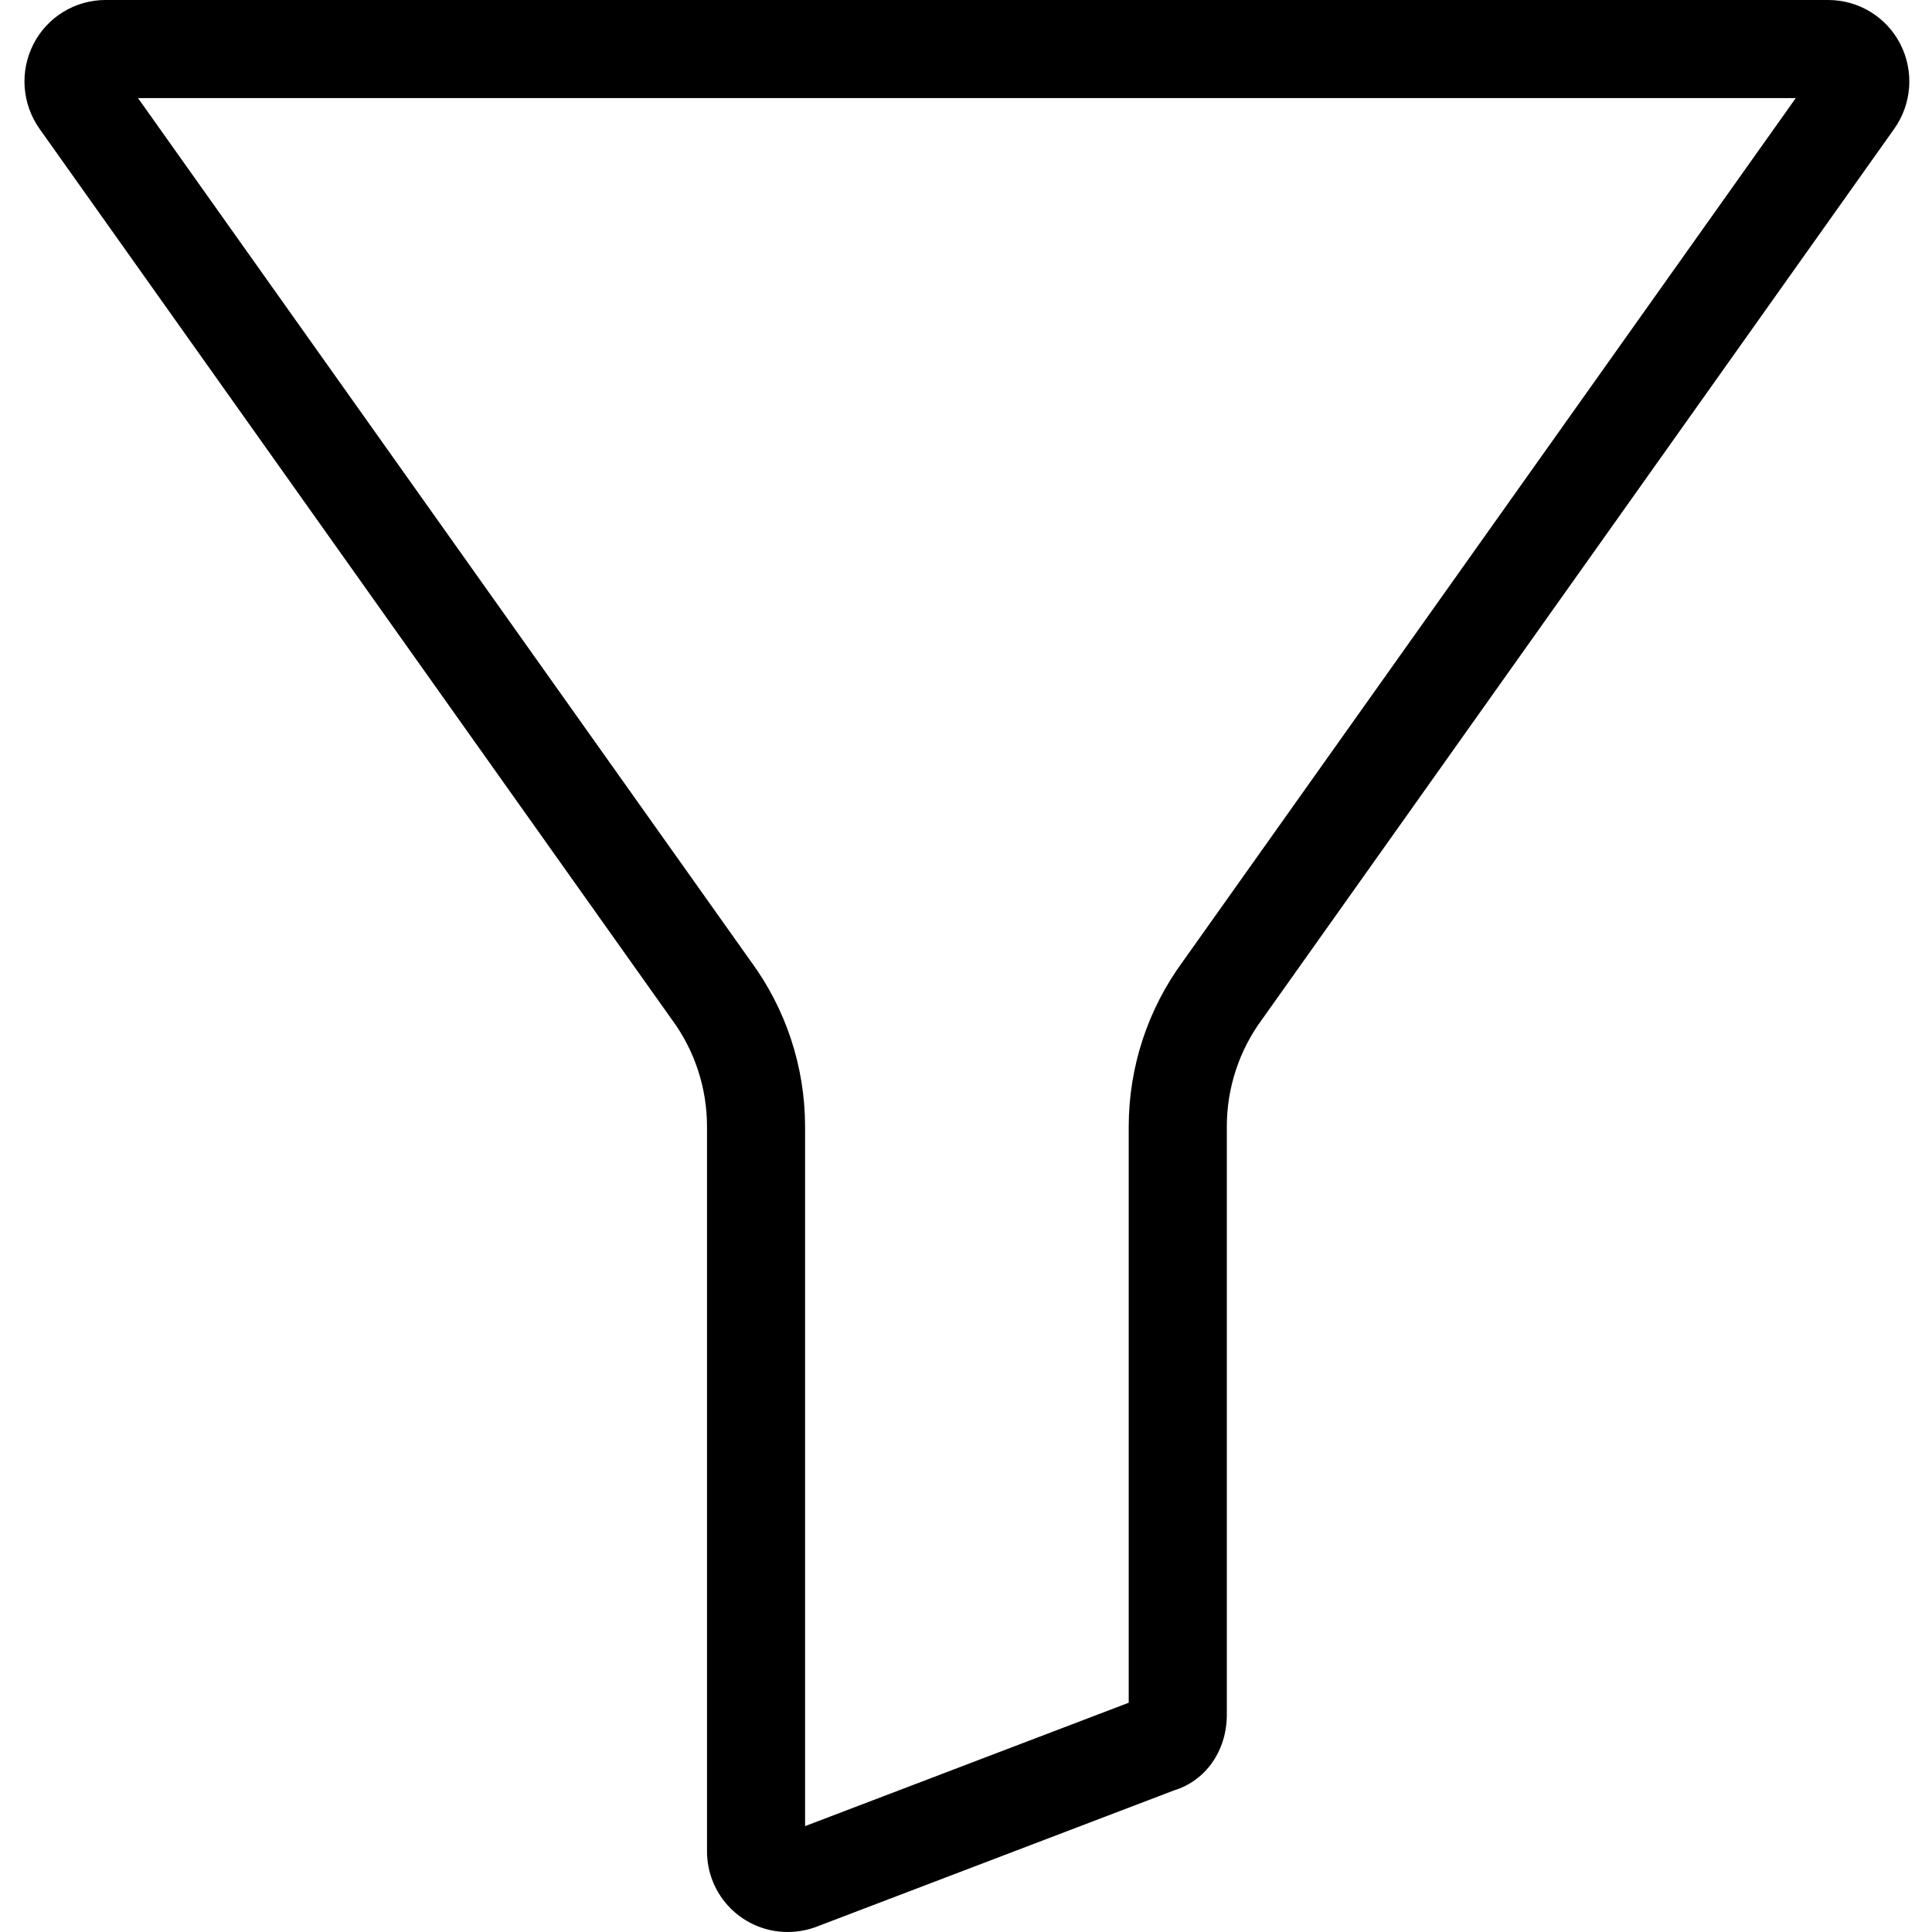
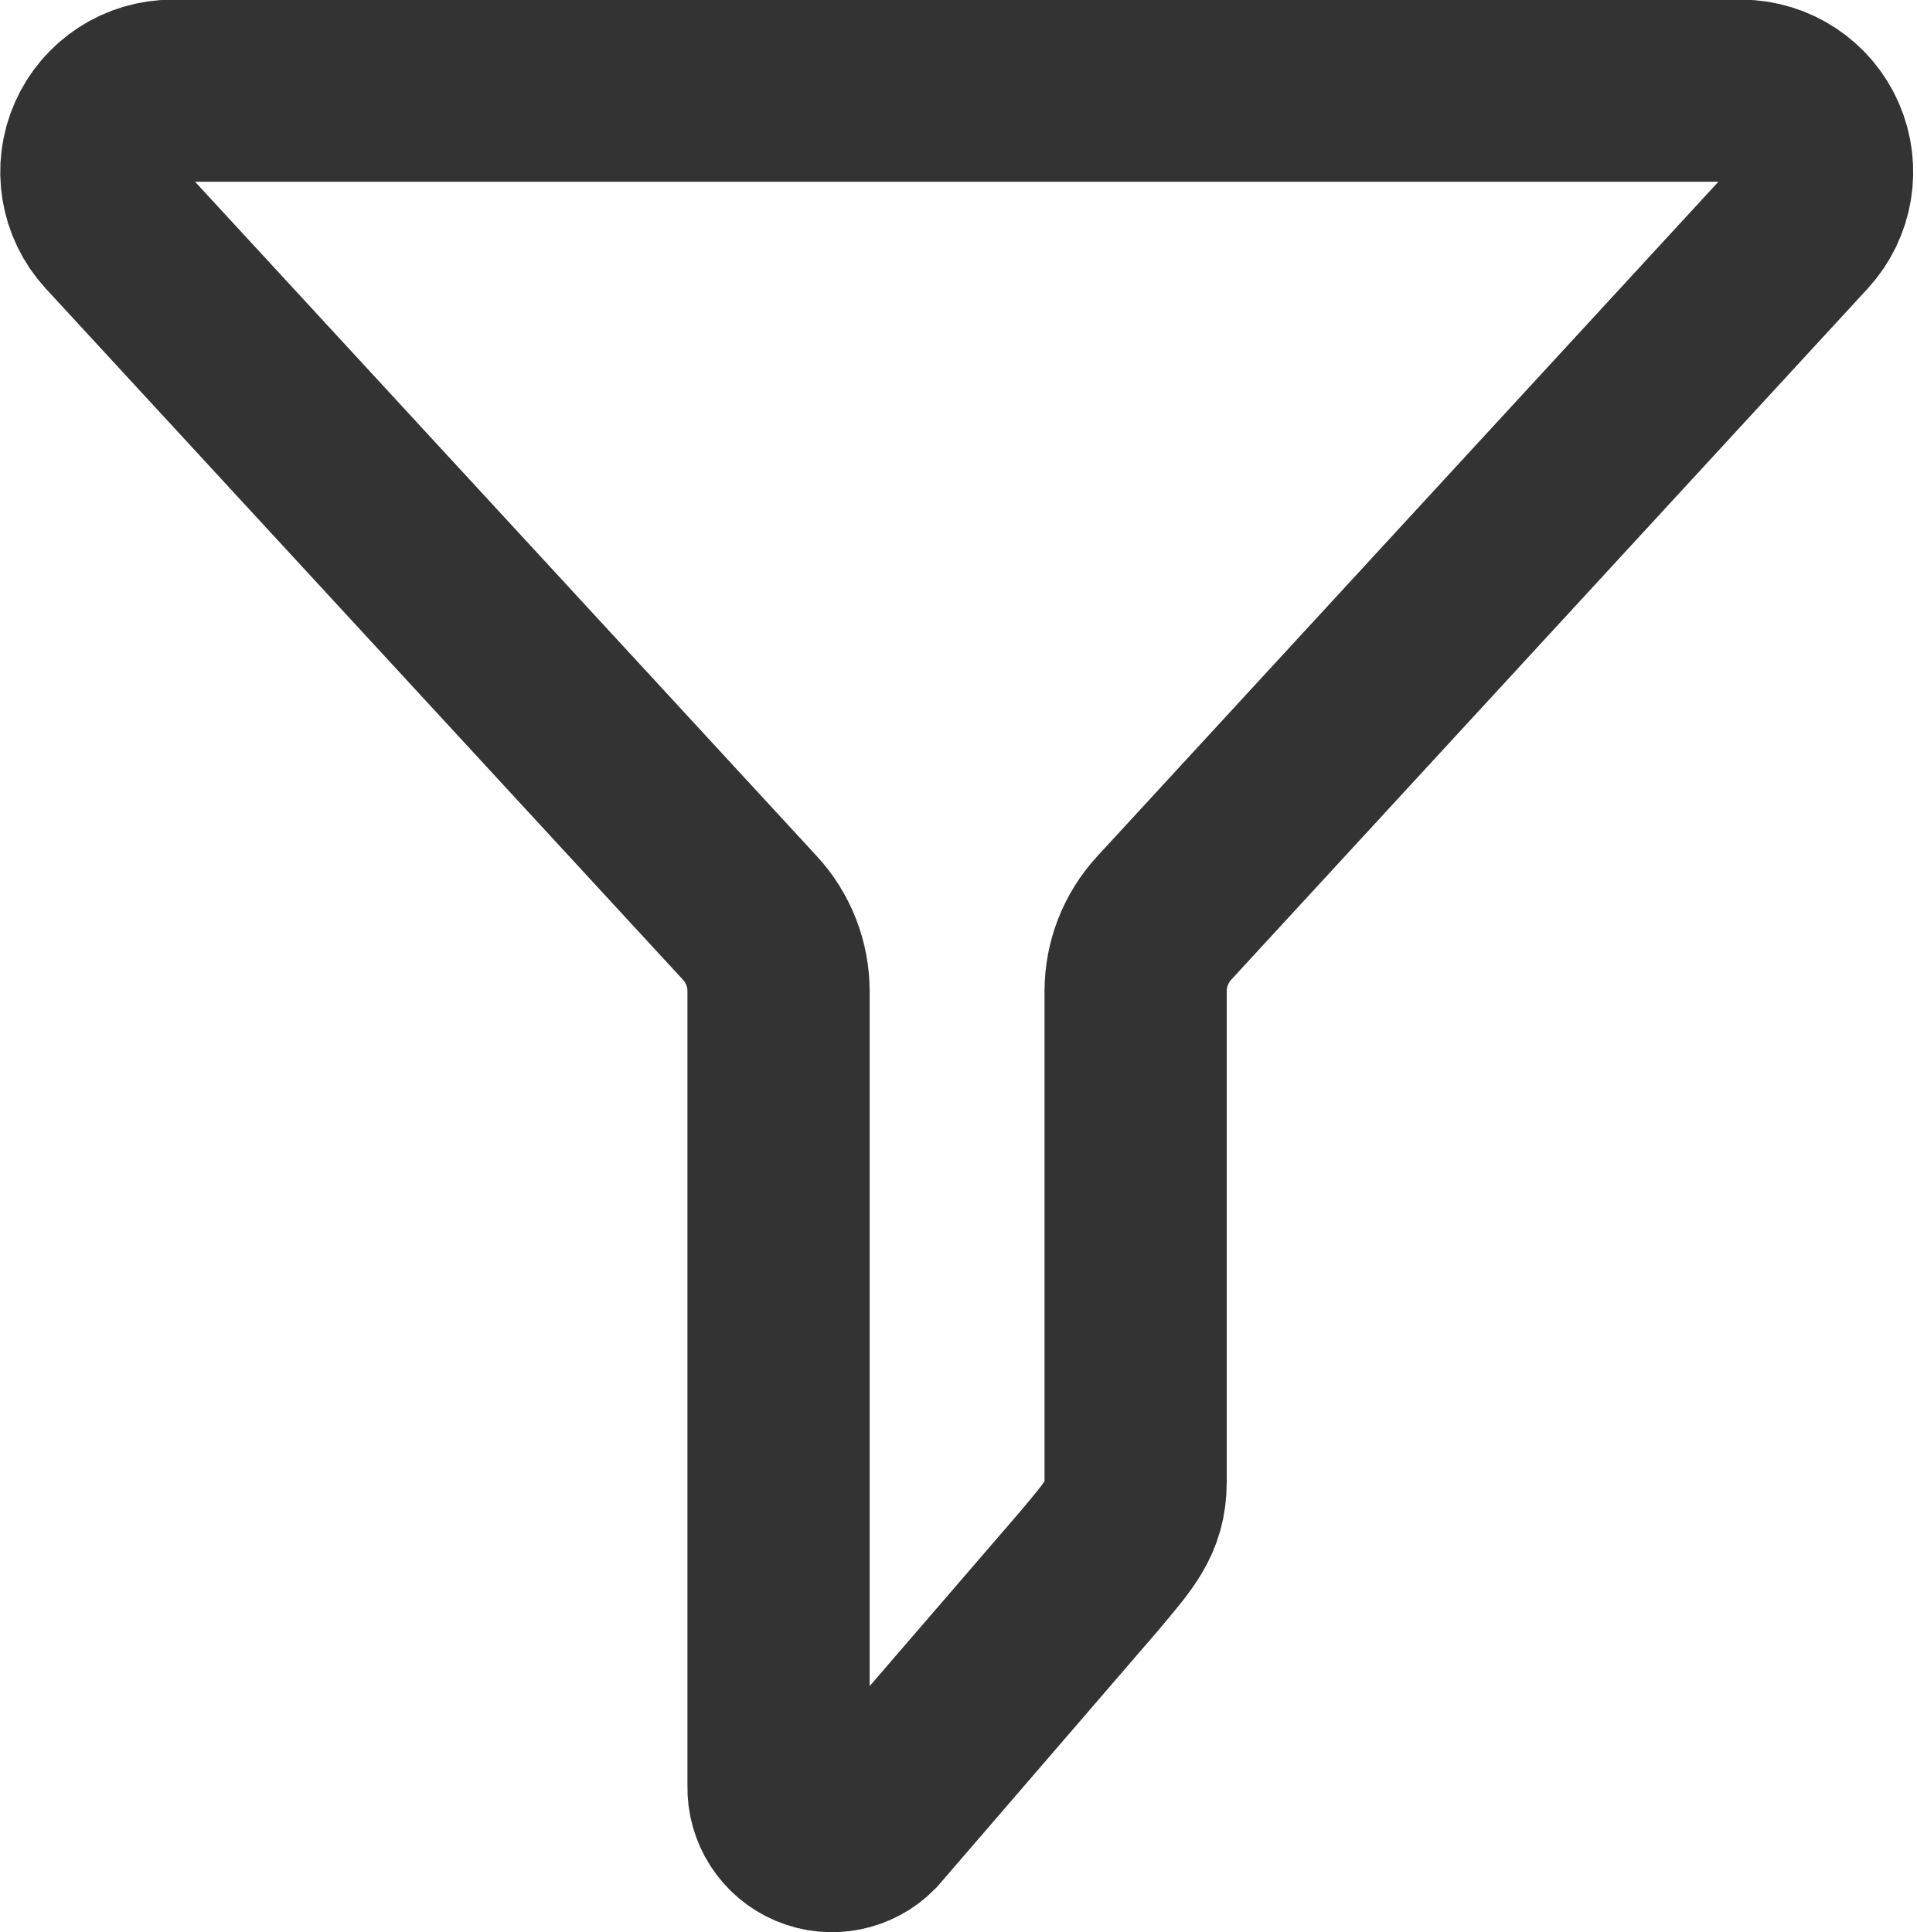
- <svg xmlns="http://www.w3.org/2000/svg" height="393pt" viewBox="-4 0 393 393.99" width="393pt">
-   <path d="m368.312 0h-351.262c-6.195-.012-11.875 3.449-14.707 8.961-2.871 5.586-2.367 12.312 1.301 17.414l128.688 181.281c.043.062.09.121.133.184 4.676 6.312 7.203 13.957 7.219 21.816v147.797c-.027 4.379 1.691 8.582 4.777 11.688 3.086 3.105 7.281 4.848 11.656 4.848 2.227 0 4.426-.445 6.48-1.297l72.312-27.574c6.48-1.977 10.781-8.09 10.781-15.453v-120.008c.012-7.855 2.543-15.504 7.215-21.816.043-.062.09-.121.133-.184l128.684-181.289c3.668-5.098 4.172-11.82 1.301-17.406-2.832-5.512-8.512-8.973-14.711-8.961zm-131.531 195.992c-7.188 9.754-11.074 21.547-11.098 33.664v117.578l-66 25.164v-142.742c-.023-12.117-3.91-23.91-11.102-33.664l-124.934-175.992h338.07zm0 0" />
+ <svg xmlns="http://www.w3.org/2000/svg" viewBox="0 0 26.19 26.41">
+   <defs>
+     <style>.cls-1{fill:none;stroke:#333;stroke-miterlimit:10;stroke-width:2.49px;}</style>
+   </defs>
+   <g id="레이어_2" data-name="레이어 2">
+     <g id="Layer_1" data-name="Layer 1">
+       <path class="cls-1" d="M10.25,12.55a1.48,1.48,0,0,1,.39,1V24.42a.73.73,0,0,0,1.25.53l3-3.48c.4-.48.63-.72.63-1.21V13.55a1.48,1.48,0,0,1,.39-1l8.7-9.45a1.11,1.11,0,0,0-.81-1.86H2.36A1.11,1.11,0,0,0,1.54,3.1Z" />
+     </g>
+   </g>
</svg>
